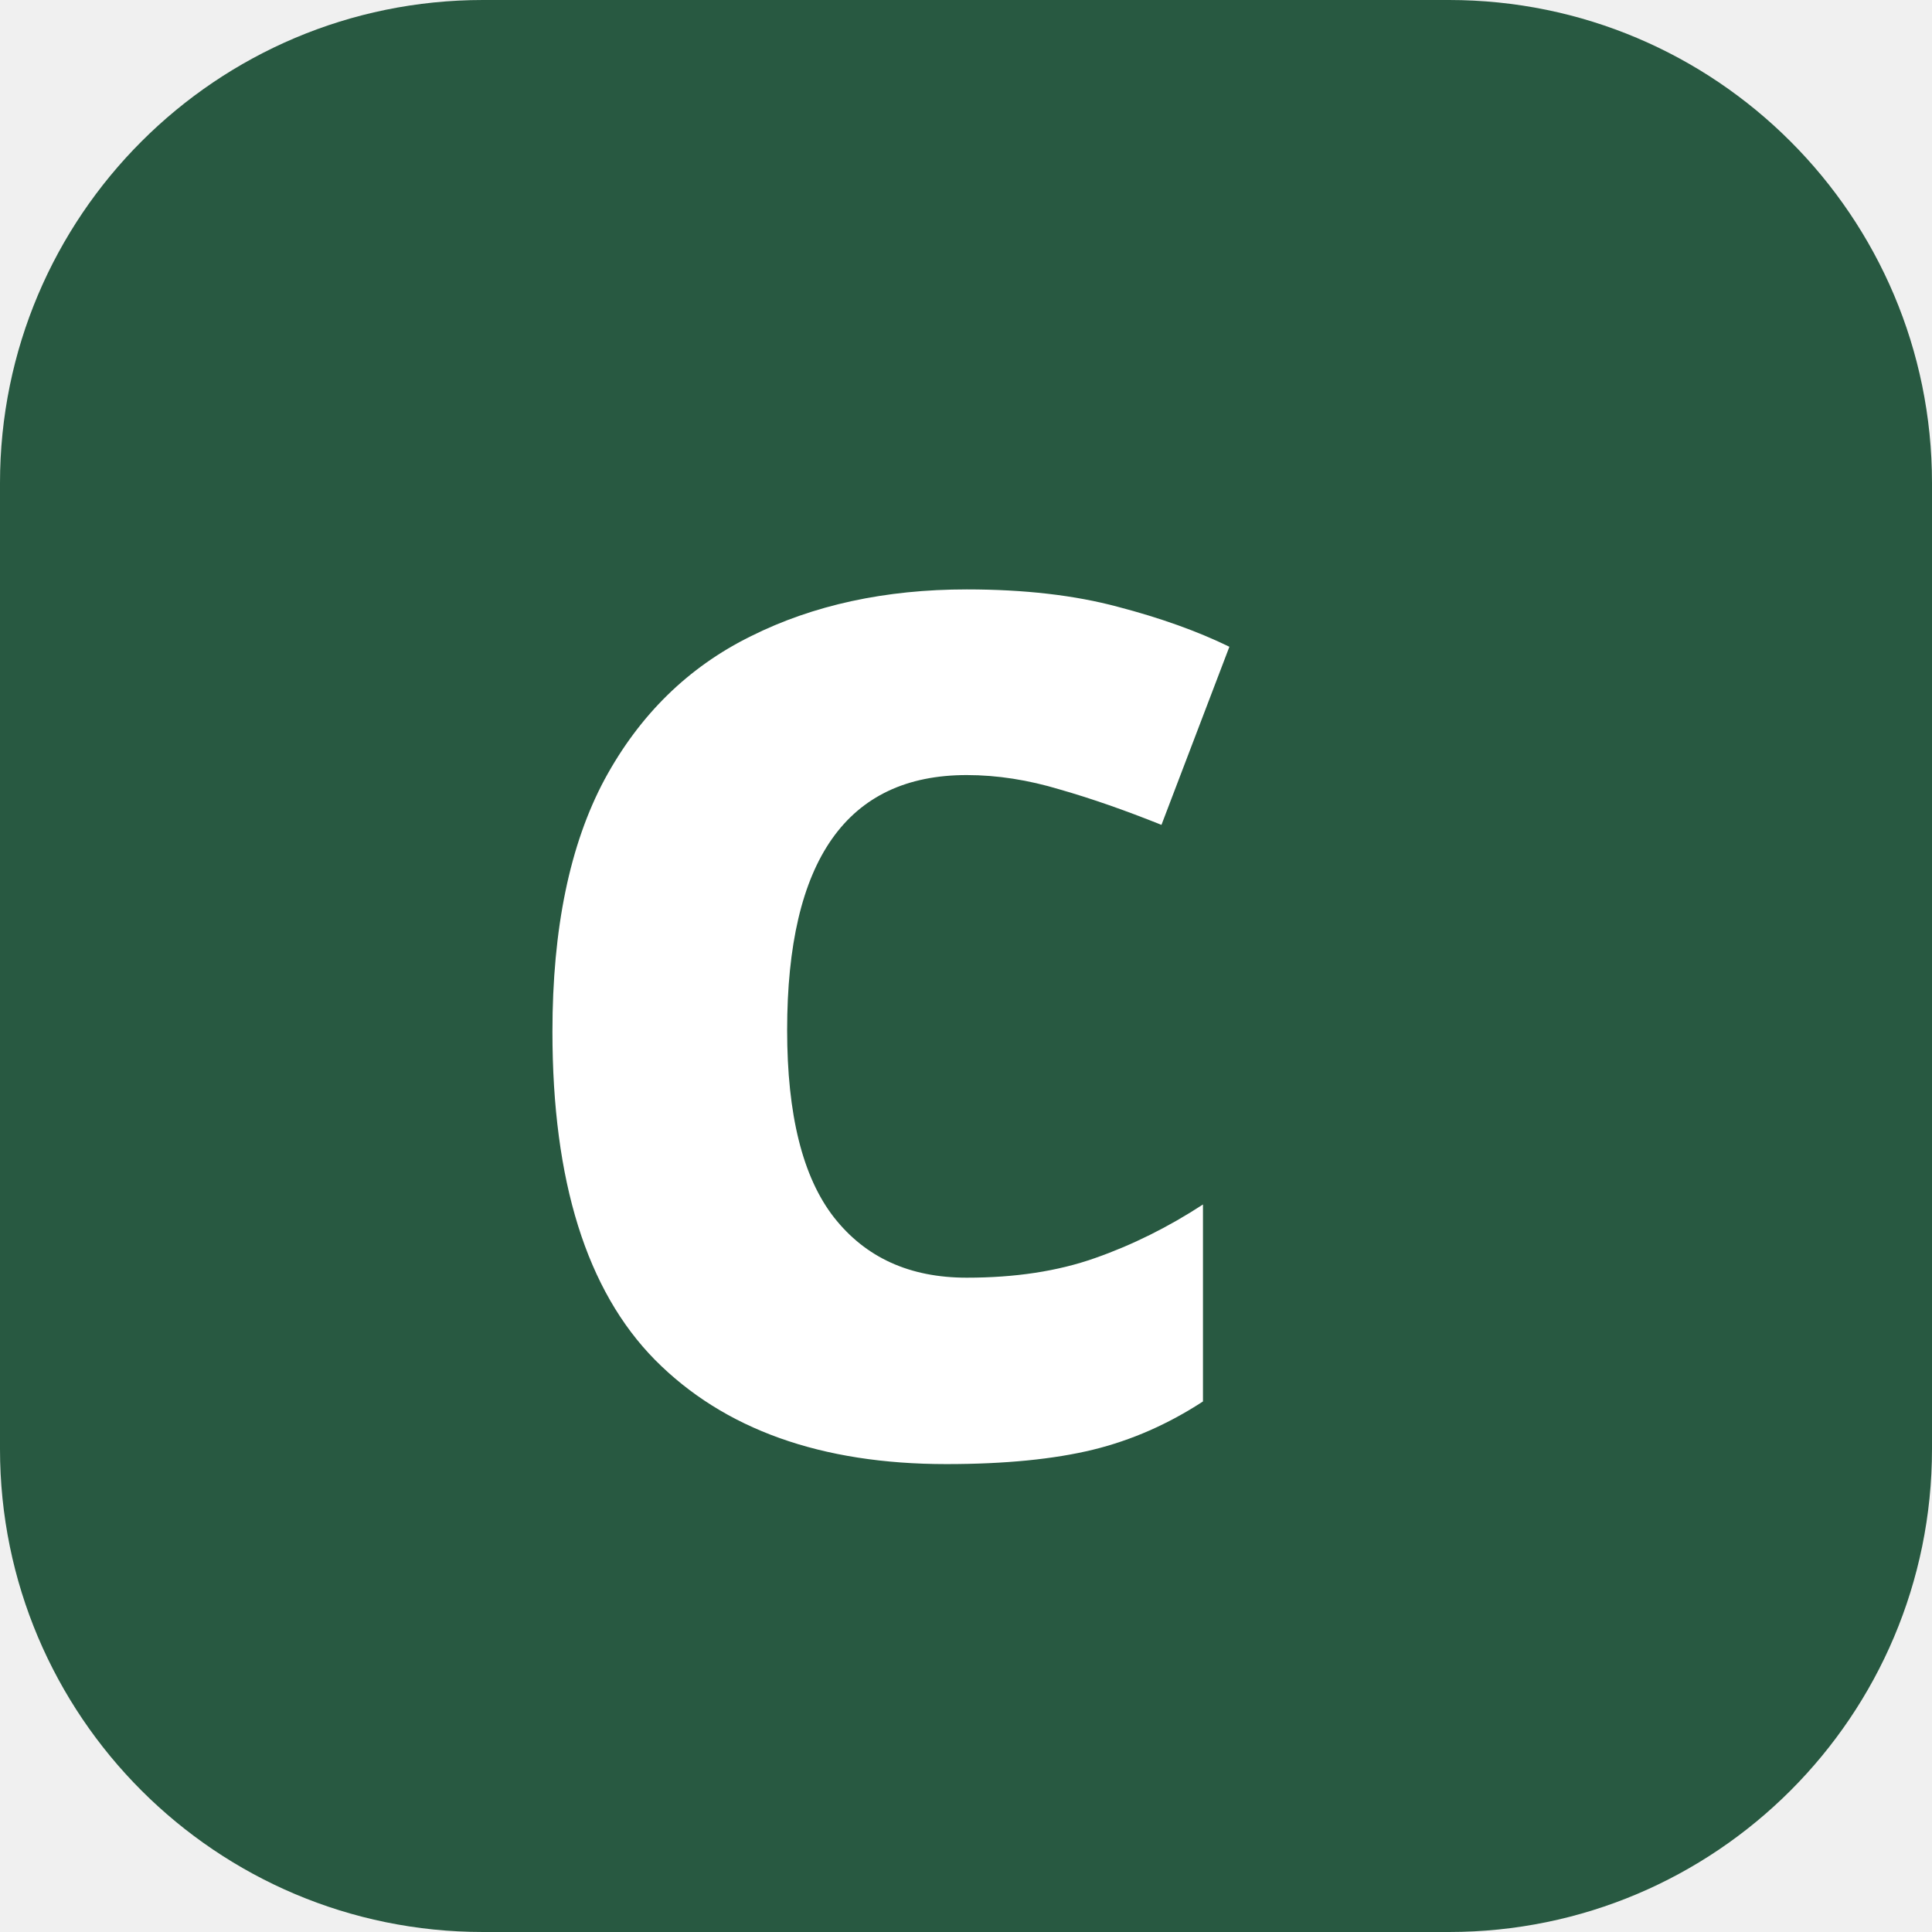
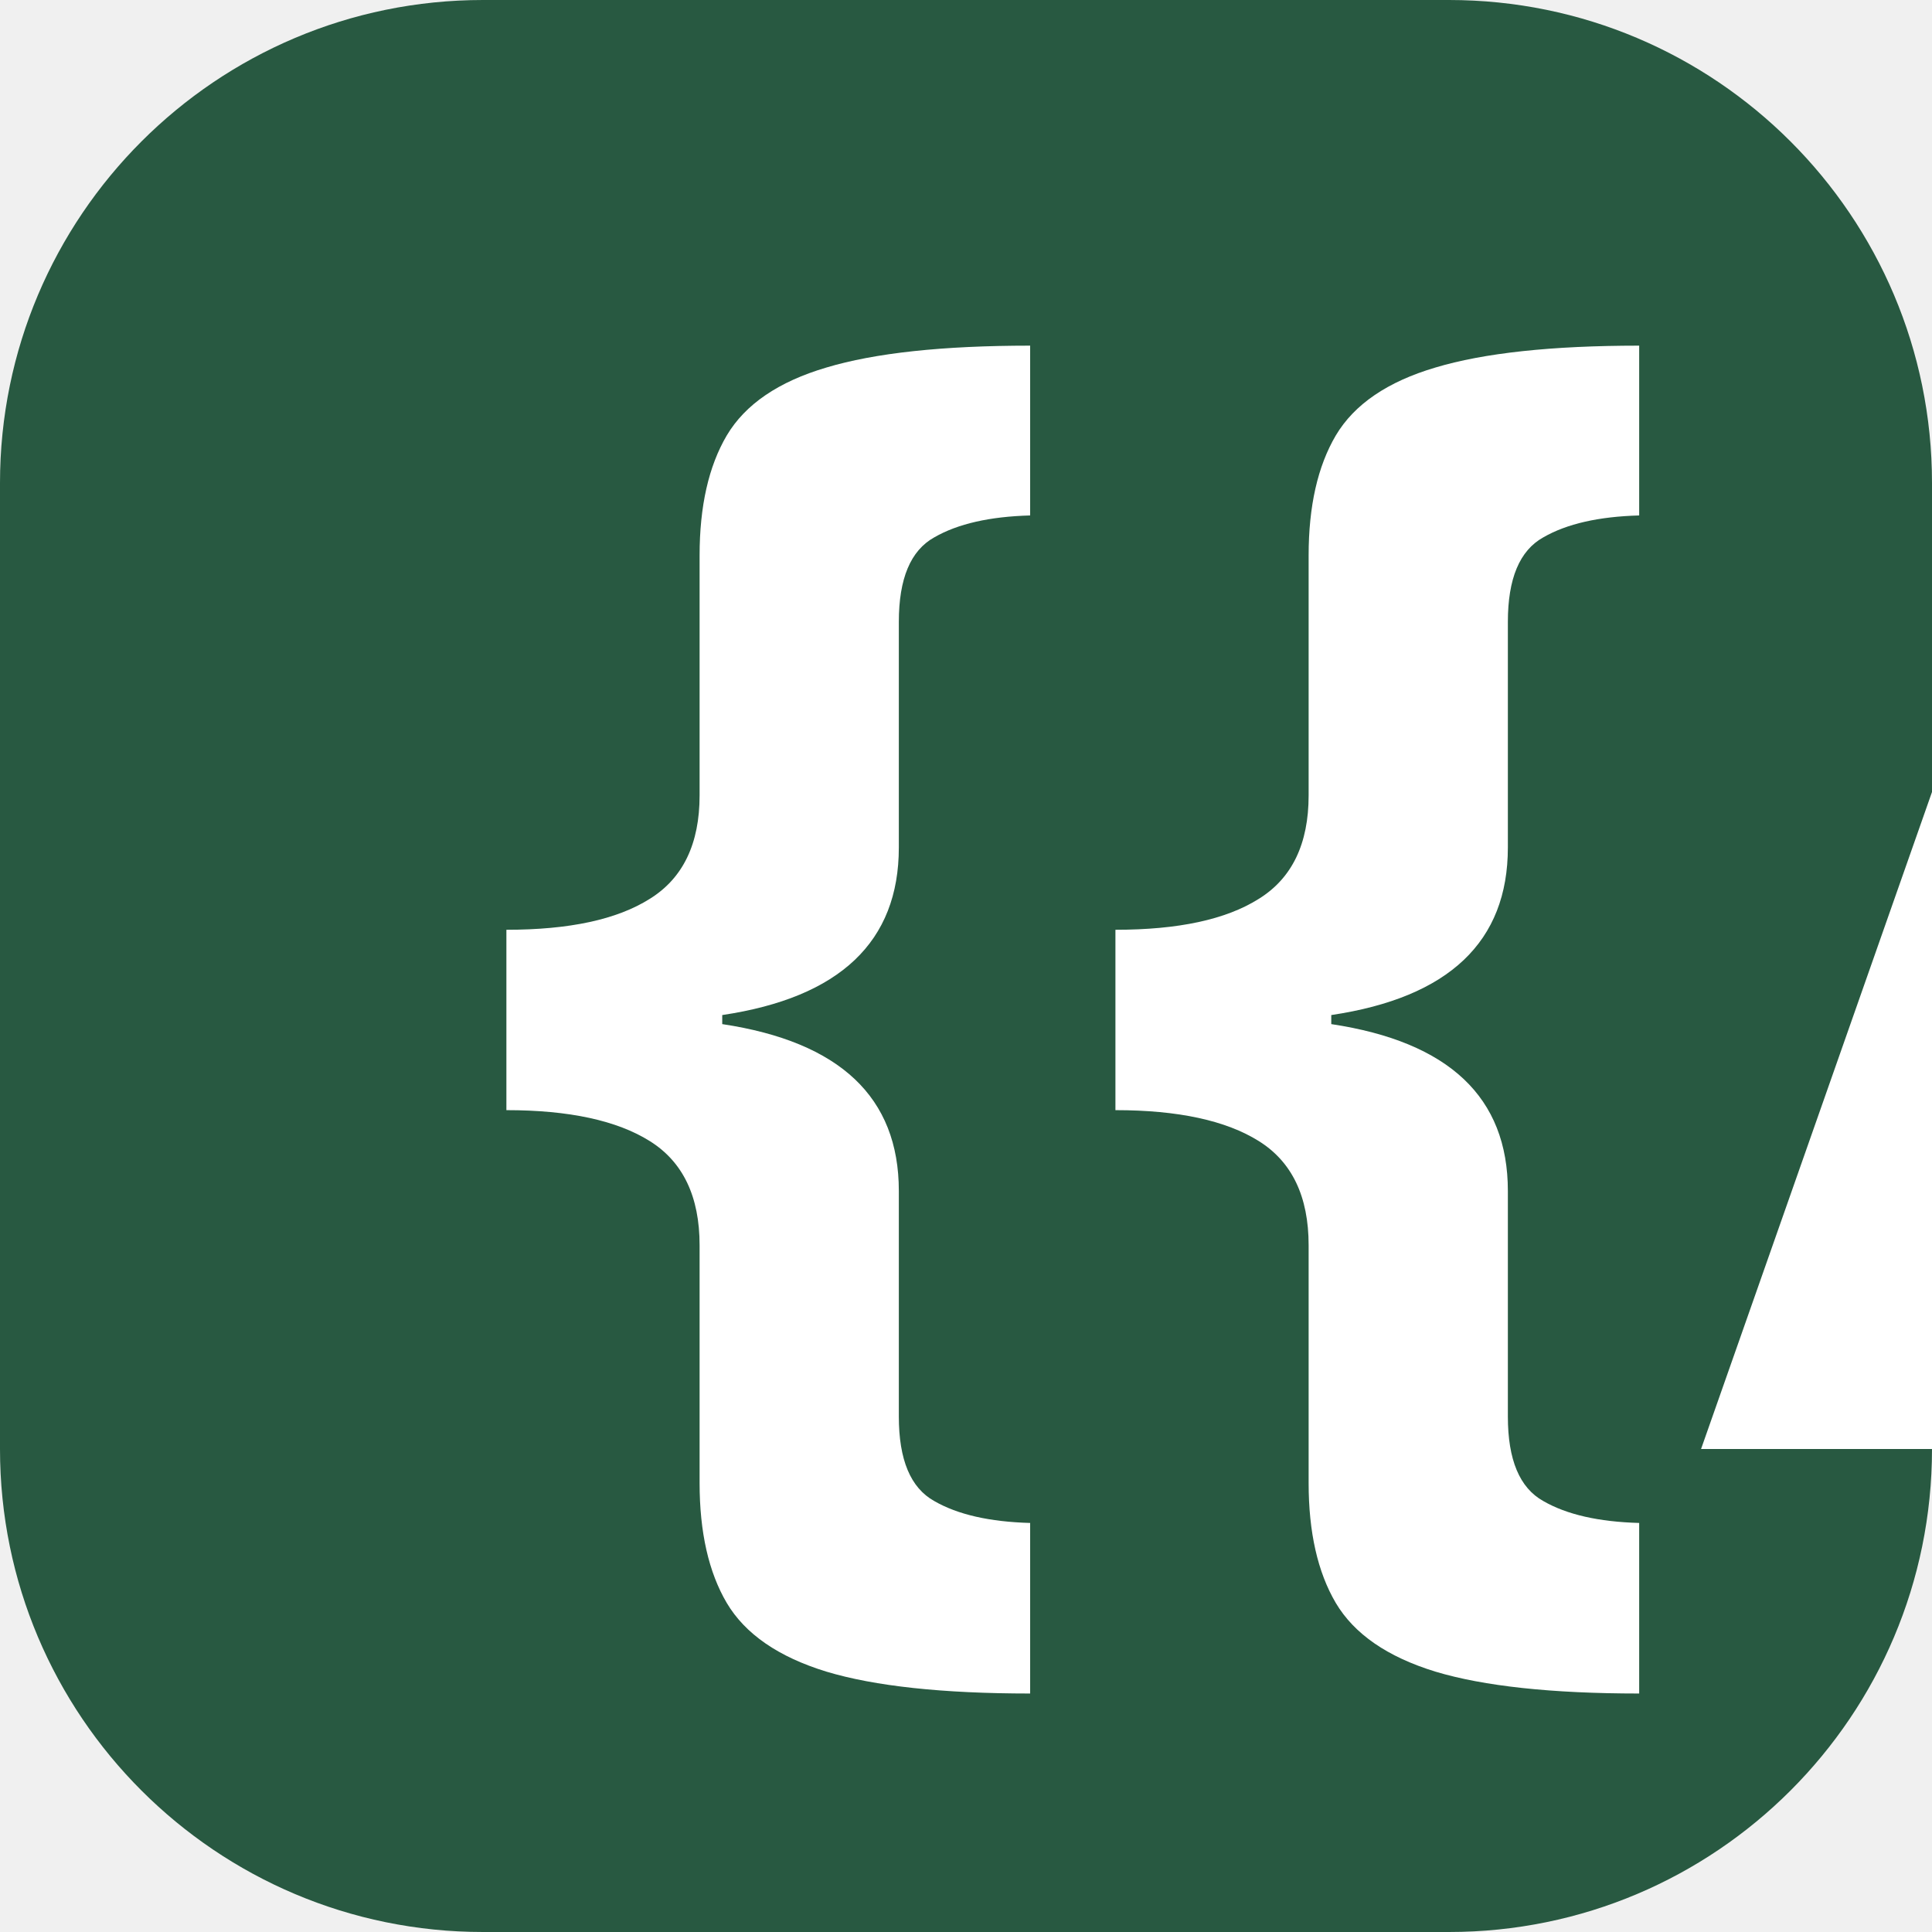
<svg xmlns="http://www.w3.org/2000/svg" viewBox="0 0 40 40">
  <rect width="40" height="40" rx="10" fill="#285941" />
-   <text x="10" y="30" font-family="sans-serif" font-size="32" font-weight="bold" fill="#fff">c</text>
+   <text x="10" y="30" font-family="sans-serif" font-size="32" font-weight="bold" fill="#fff">{{APP_INITIAL}}</text>
</svg>
